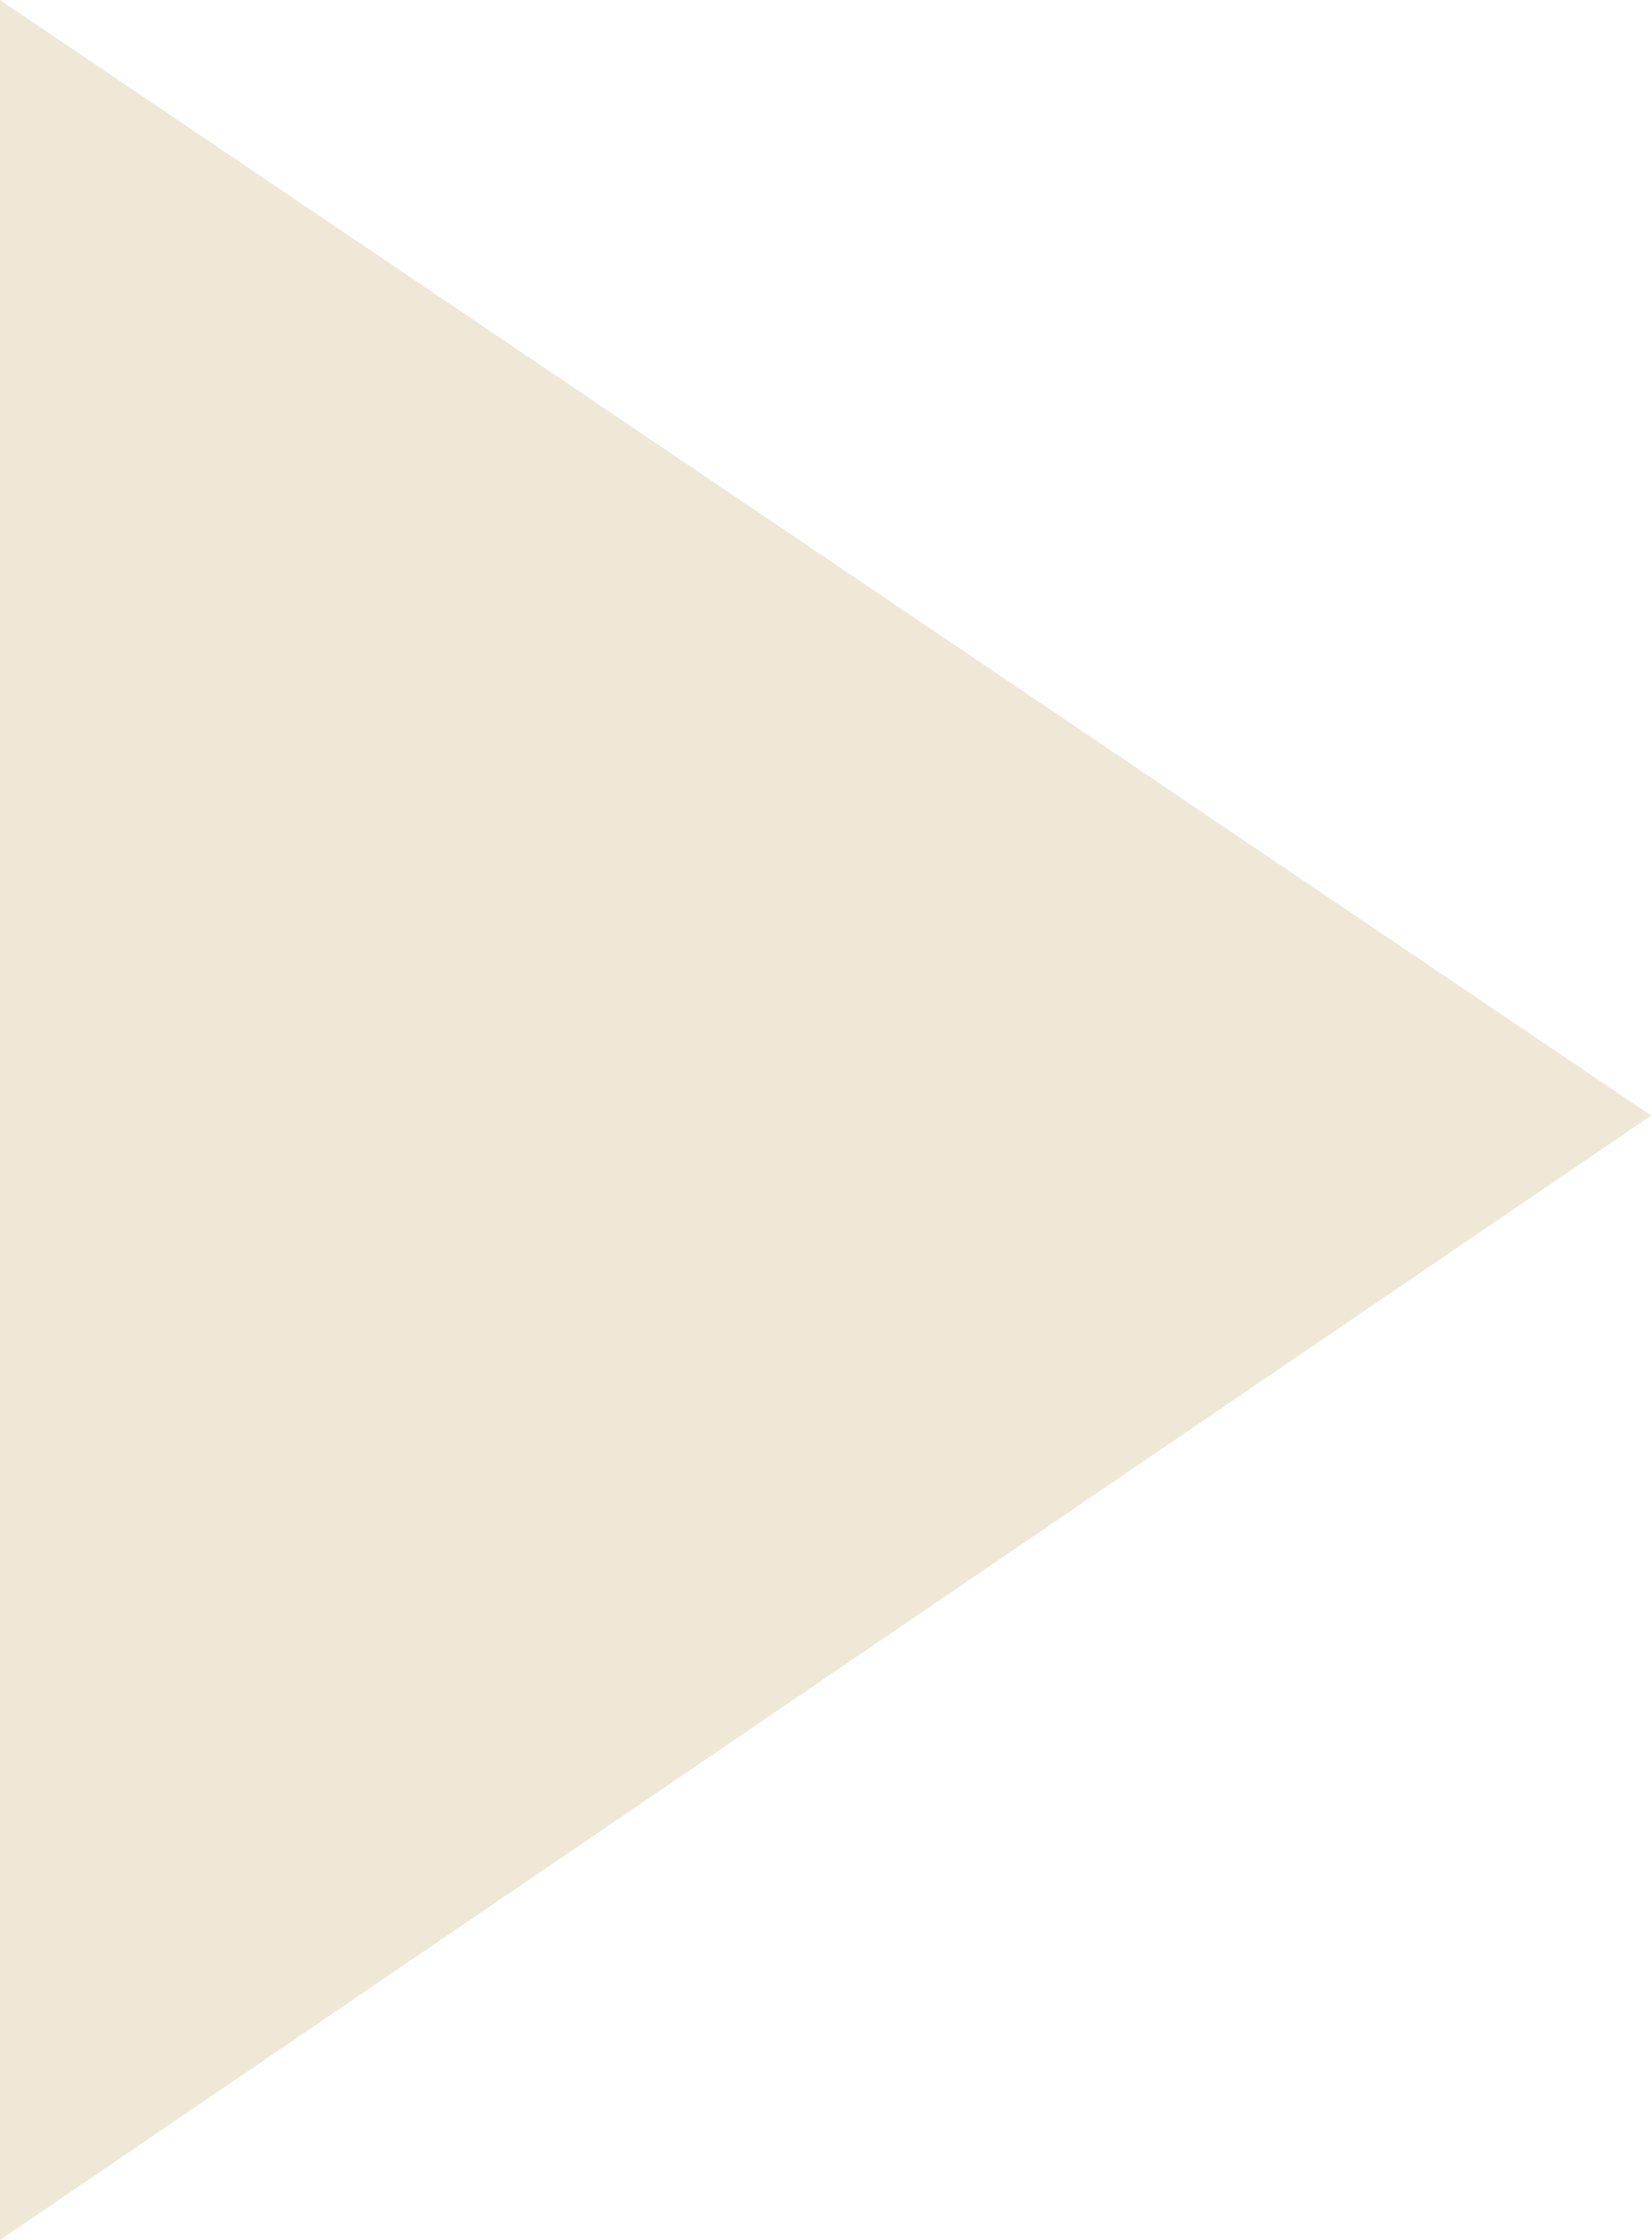
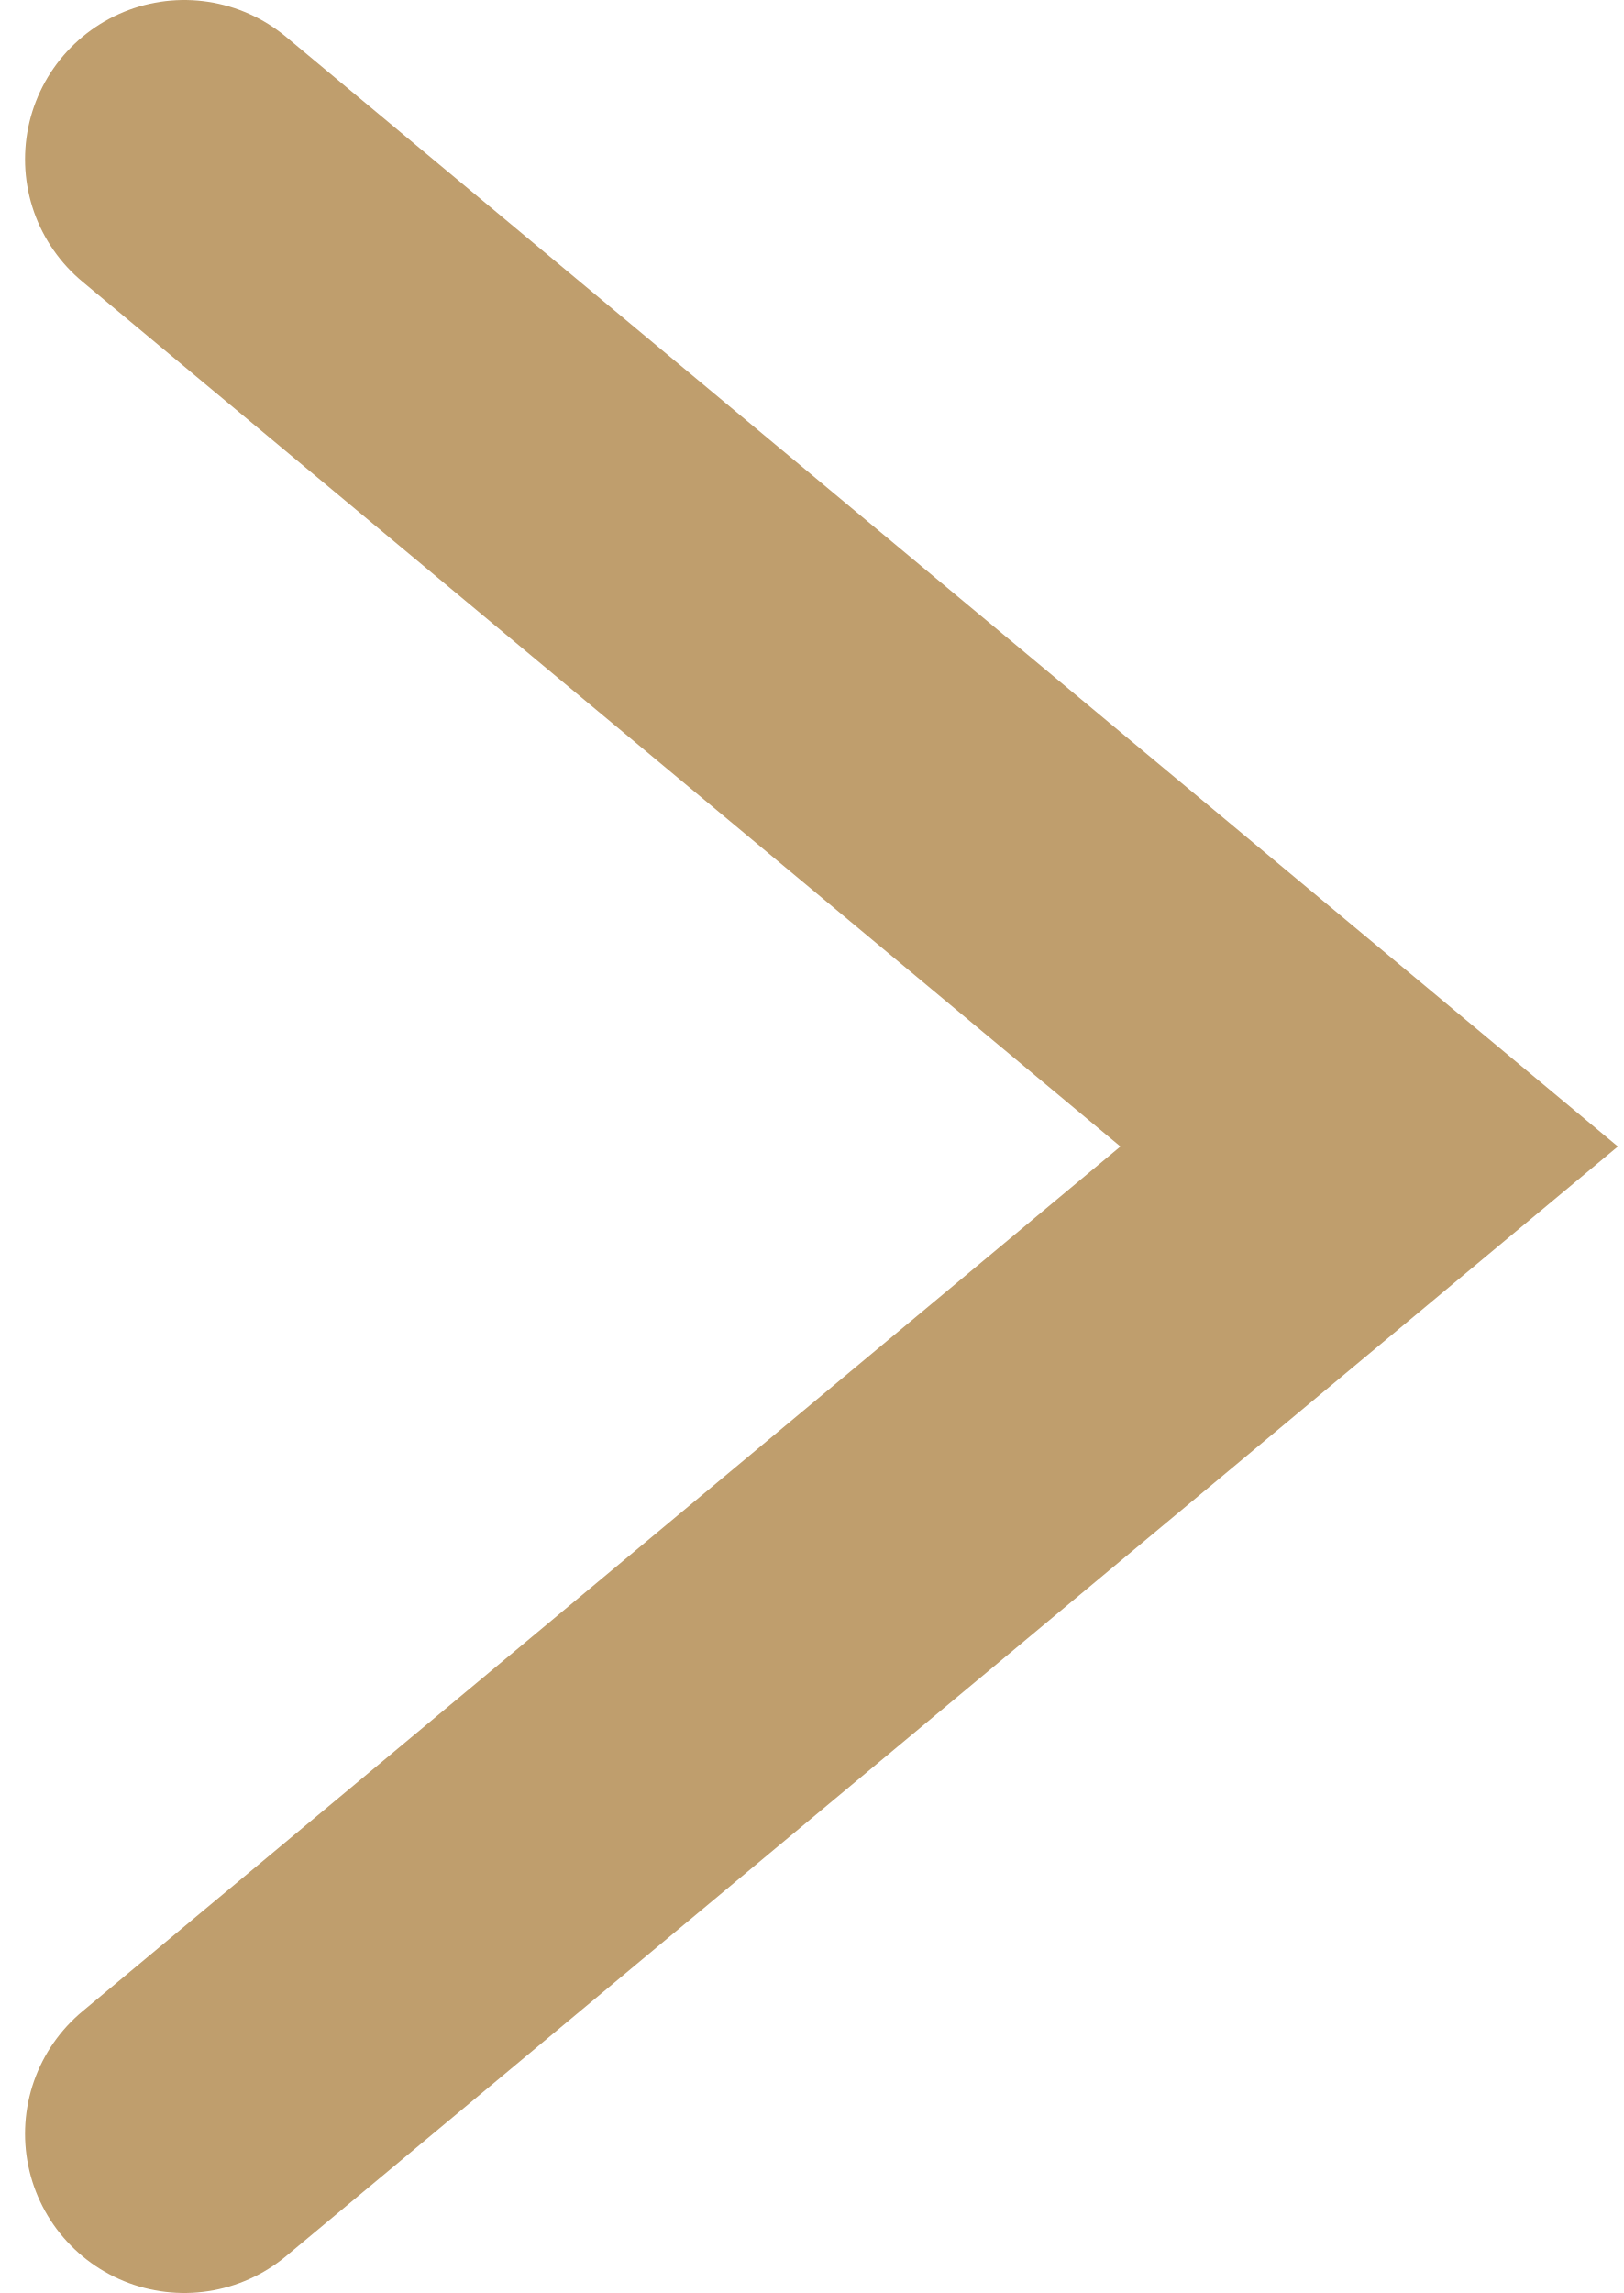
- <svg xmlns="http://www.w3.org/2000/svg" id="Layer_1" data-name="Layer 1" viewBox="0 0 48.48 65.76">
-   <defs>
-     <style>
-       .cls-1 {
-         fill: #efe8d6;
-       }
-     </style>
-   </defs>
-   <polygon class="cls-1" points="48.48 32.75 0 0 0 65.76 48.48 32.75" />
+ <svg xmlns="http://www.w3.org/2000/svg" width="51" height="72" viewBox="0 0 51 72" fill="none">
+   <path d="M5.786 67L43 36L5.786 5" stroke="#BF9E6D" stroke-width="10" stroke-linecap="round" />
</svg>
